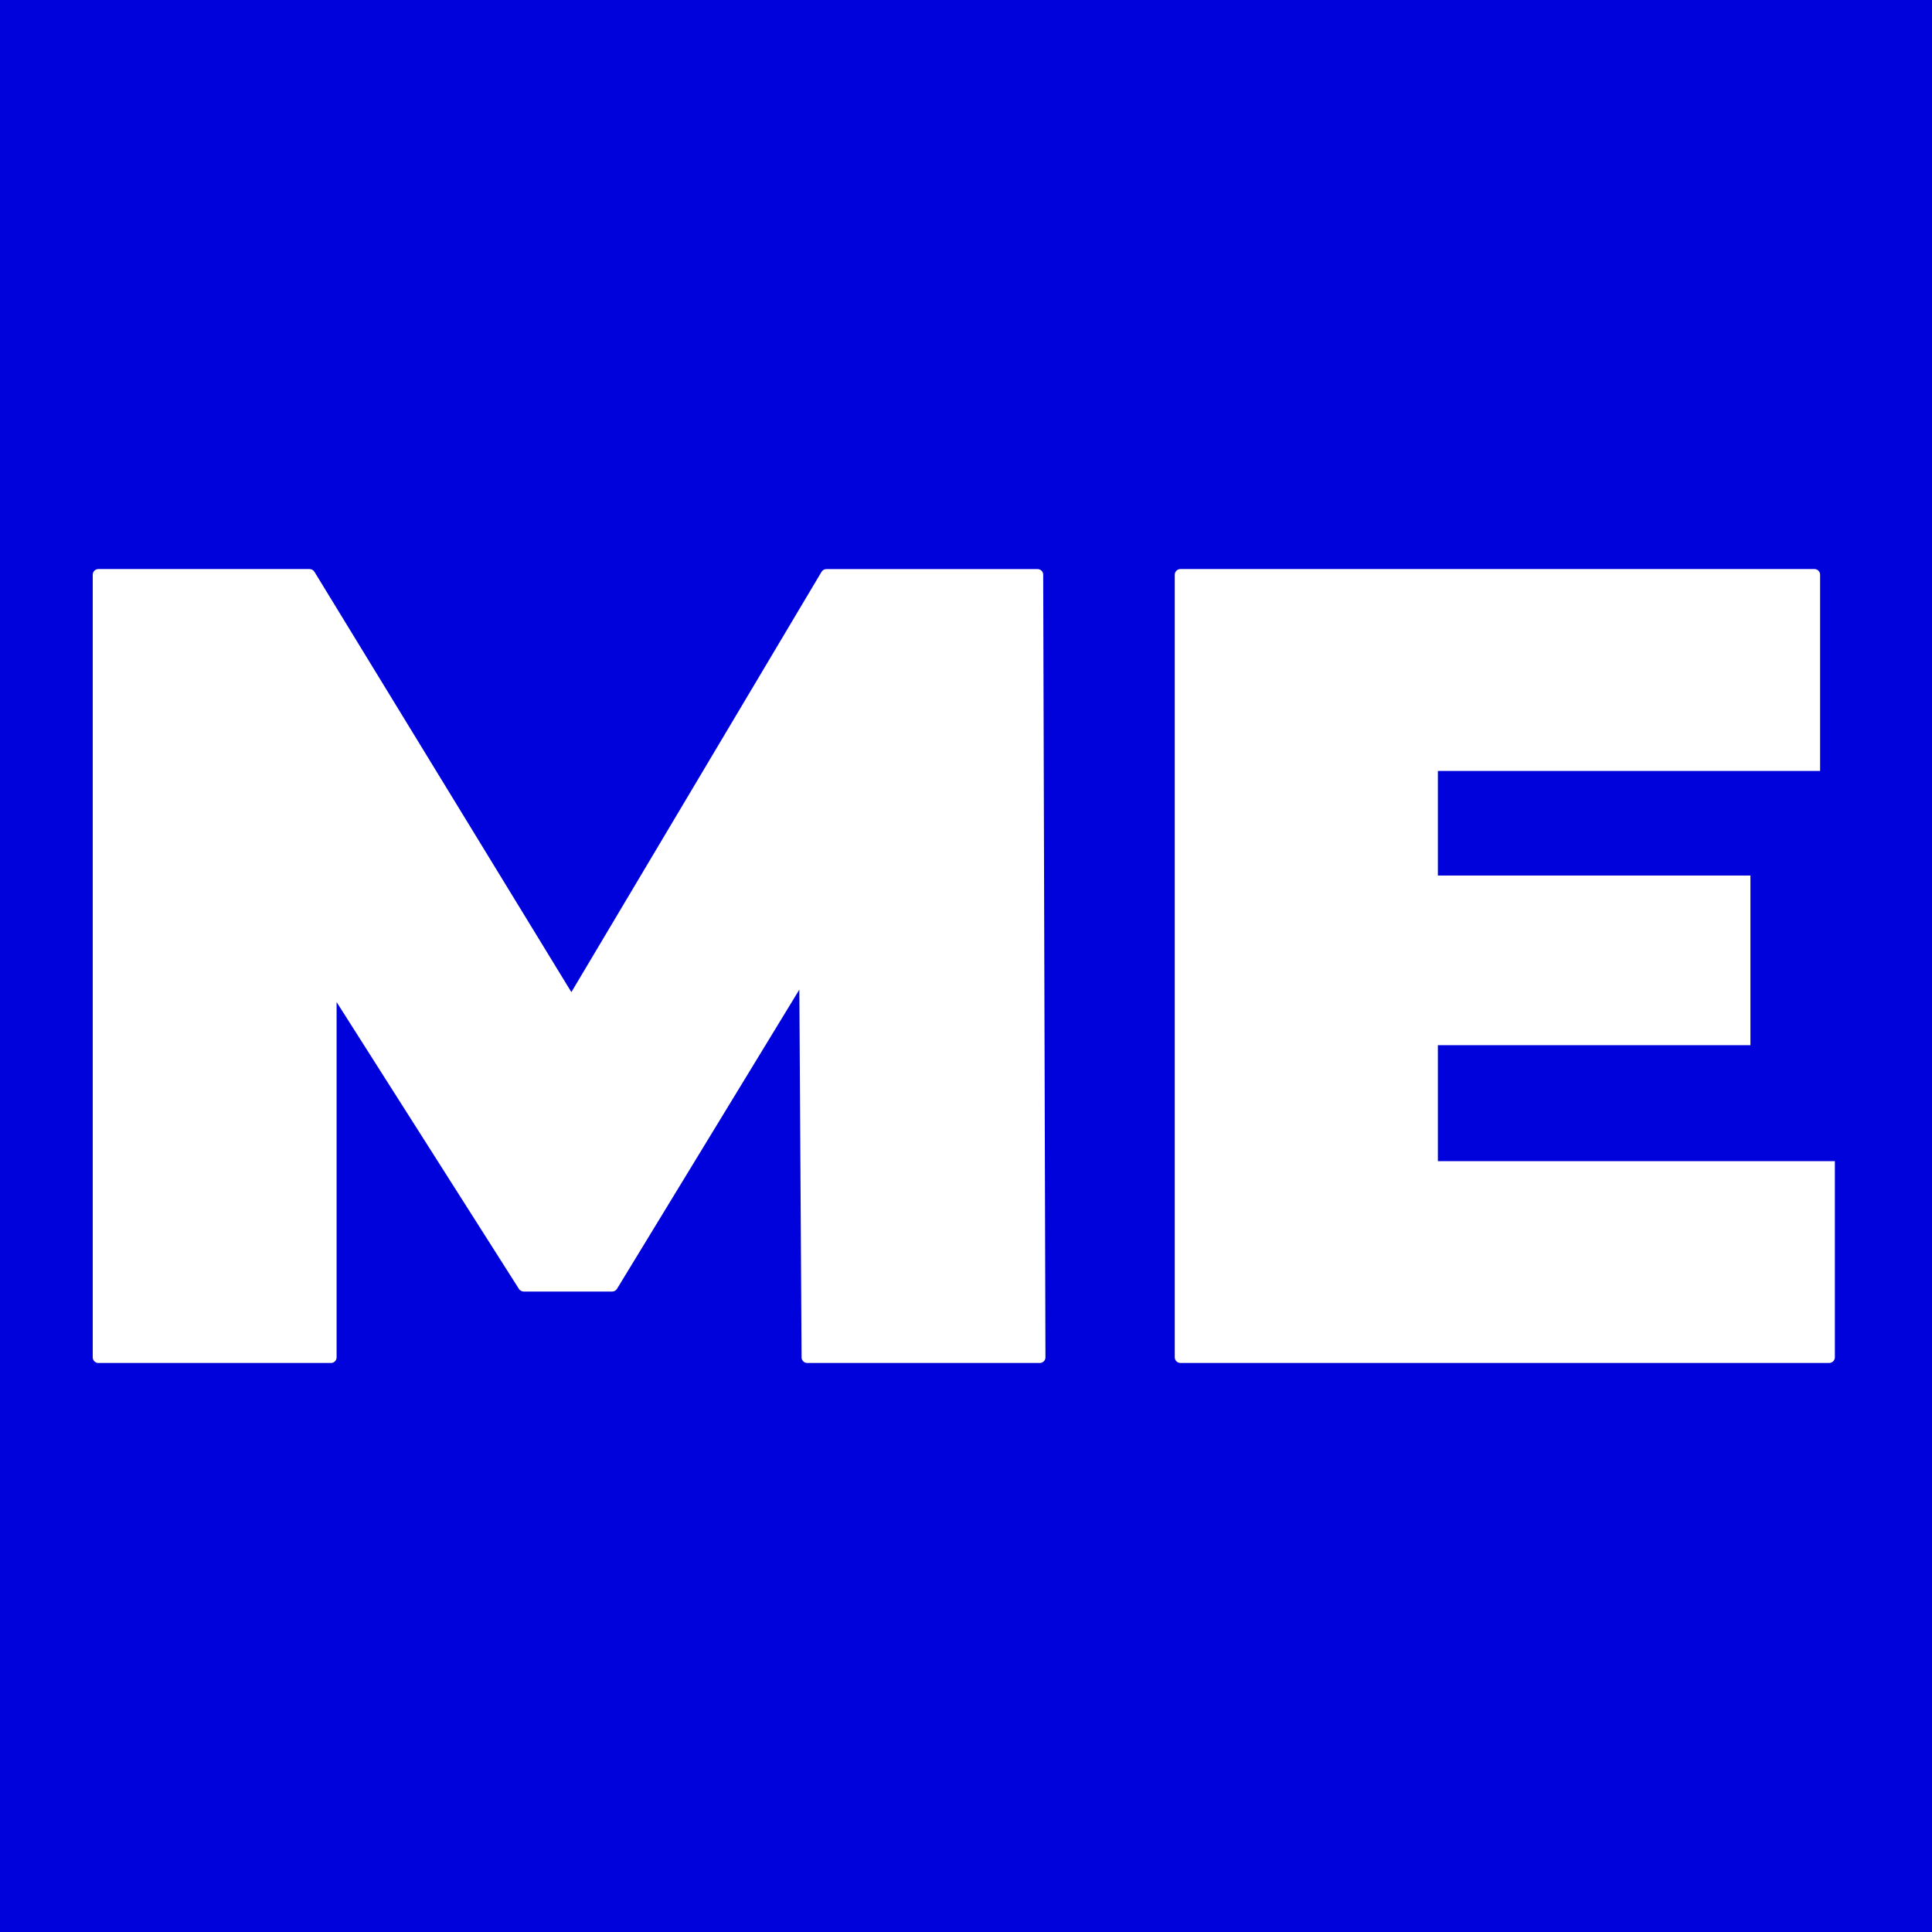
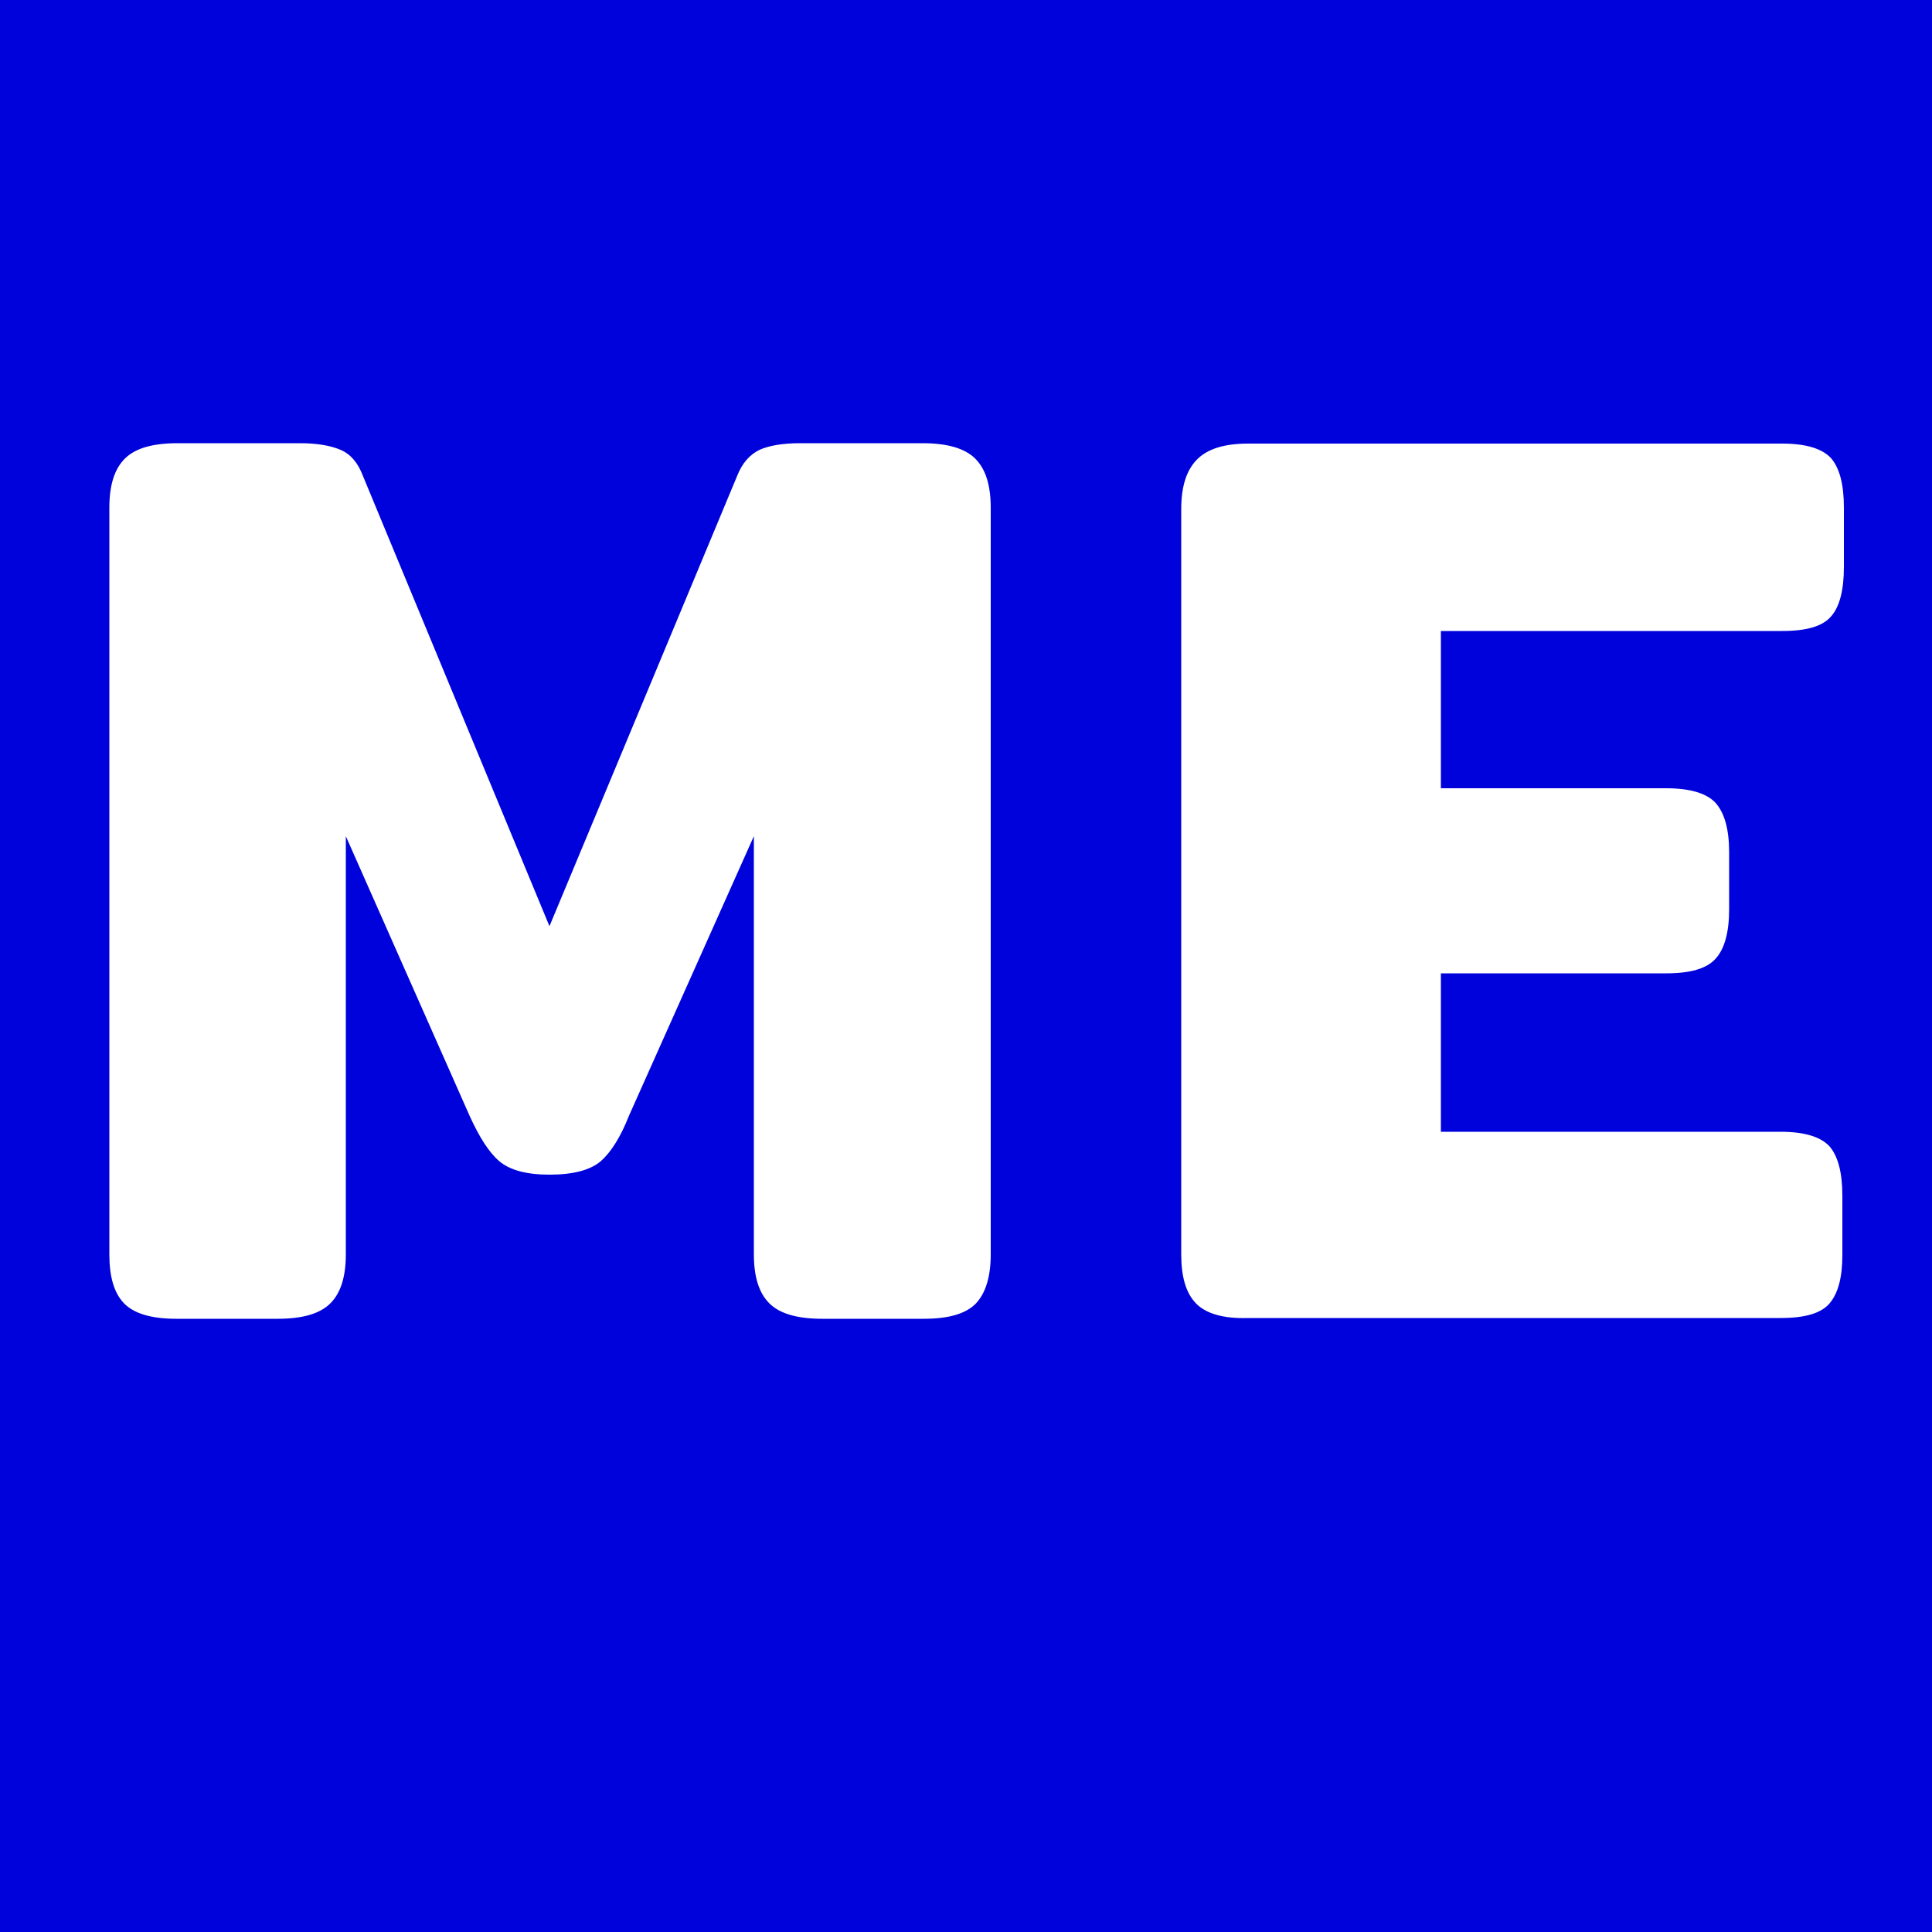
<svg xmlns="http://www.w3.org/2000/svg" version="1.1" id="Capa_1" x="0px" y="0px" viewBox="0 0 500 500" style="enable-background:new 0 0 500 500;" xml:space="preserve">
  <style type="text/css">
	.st0{fill:#0002DB;}
</style>
-   <path class="st0" d="M-4-1.5v503h508v-503H-4z M269.1,352.74h-60.19c-0.8,0-1.46-0.65-1.46-1.45l-0.58-95.18l-47.19,77.44  c-0.27,0.44-0.74,0.7-1.25,0.7h-22.9c-0.5,0-0.97-0.26-1.23-0.68l-47.19-74.24v91.95c0,0.81-0.65,1.46-1.46,1.46H25.46  c-0.81,0-1.46-0.65-1.46-1.46V148.73c0-0.81,0.65-1.46,1.46-1.46h54.66c0.51,0,0.98,0.27,1.25,0.7l66.5,108.79l64.74-108.77  c0.26-0.44,0.74-0.71,1.26-0.71h54.65c0.81,0,1.46,0.65,1.46,1.46l0.58,202.55C270.56,352.08,269.91,352.74,269.1,352.74z   M474.86,351.27c0,0.81-0.65,1.46-1.46,1.46H305.49c-0.81,0-1.46-0.65-1.46-1.46V148.73c0-0.81,0.65-1.46,1.46-1.46h164.09  c0.81,0,1.46,0.65,1.46,1.46v50.79h-98.92v27.07h80.89v43.9h-80.89v30.01h102.74V351.27z" />
+   <path class="st0" d="M-4-1.5v503h508v-503H-4z M32.1,337.3c-2.6-2.7-3.8-6.9-3.8-12.7V131.4c0-5.8,1.3-10,4-12.7  c2.7-2.7,7.2-4,13.7-4h31.6c4.4,0,7.9,0.6,10.5,1.7c2.6,1.1,4.5,3.3,5.8,6.7l48.3,116.6l48.6-116.6c1.3-3.3,3.3-5.5,5.8-6.7  c2.5-1.1,6-1.7,10.5-1.7h31.6c6.4,0,11,1.3,13.7,4c2.7,2.7,4,6.9,4,12.7v193.2c0,5.8-1.3,10-3.8,12.7c-2.6,2.7-7.1,4-13.5,4h-26.3  c-6.4,0-11-1.3-13.7-4c-2.7-2.7-4-6.9-4-12.7V216.4l-32.3,72.3c-2.2,5.6-4.7,9.5-7.3,11.8c-2.7,2.3-7.1,3.5-13.3,3.5  c-6,0-10.3-1.2-13-3.5c-2.7-2.3-5.2-6.3-7.7-11.8l-32-72.3v108.2c0,5.8-1.3,10-4,12.7c-2.7,2.7-7.2,4-13.7,4H45.6  C39.1,341.3,34.6,339.9,32.1,337.3z M309.5,337.3c-2.6-2.7-3.8-6.9-3.8-12.7V131.8c0-5.8,1.3-10,4-12.8c2.7-2.8,7.1-4.2,13.3-4.2  h138.2c6.2,0,10.4,1.3,12.7,3.8c2.2,2.6,3.3,6.8,3.3,12.8v15.3c0,6-1.1,10.3-3.3,12.8c-2.2,2.6-6.4,3.8-12.7,3.8h-88.3V204h58.3  c6.2,0,10.5,1.3,12.8,3.8c2.3,2.6,3.5,6.8,3.5,12.8v14.7c0,6-1.2,10.3-3.5,12.8c-2.3,2.6-6.6,3.8-12.8,3.8h-58.3v41h87.9  c6.2,0,10.4,1.3,12.7,3.8c2.2,2.6,3.3,6.8,3.3,12.8v15.3c0,5.8-1.1,9.9-3.3,12.5c-2.2,2.6-6.4,3.8-12.7,3.8H322.9  C316.5,341.3,312,339.9,309.5,337.3z" />
  <g>
-     <path class="st0" d="M923.91-74.7l-0.58-95.18l-47.19,77.44c-0.27,0.44-0.74,0.7-1.25,0.7h-22.9c-0.5,0-0.97-0.26-1.23-0.68   l-47.19-74.24v91.95c0,0.81-0.65,1.46-1.46,1.46h-60.18c-0.81,0-1.46-0.65-1.46-1.46v-202.55c0-0.81,0.65-1.46,1.46-1.46h54.66   c0.51,0,0.98,0.27,1.25,0.7l66.5,108.79L929.07-278c0.26-0.44,0.74-0.71,1.26-0.71h54.65c0.81,0,1.46,0.65,1.46,1.46l0.58,202.55   c0,0.81-0.65,1.47-1.46,1.47h-60.19C924.57-73.24,923.92-73.89,923.91-74.7z" />
-     <path class="st0" d="M1191.32-125.49v50.79c0,0.81-0.65,1.46-1.46,1.46h-167.91c-0.81,0-1.46-0.65-1.46-1.46v-202.55   c0-0.81,0.65-1.46,1.46-1.46h164.09c0.81,0,1.46,0.65,1.46,1.46v50.79h-98.92v27.07h80.89v43.9h-80.89v30H1191.32z" />
+     <path class="st0" d="M923.9-74.7l-0.6-95.2l-47.2,77.4c-0.3,0.4-0.7,0.7-1.2,0.7H852c-0.5,0-1-0.3-1.2-0.7l-47.2-74.2v91.9   c0,0.8-0.7,1.5-1.5,1.5h-60.2c-0.8,0-1.5-0.7-1.5-1.5v-202.6c0-0.8,0.7-1.5,1.5-1.5h54.7c0.5,0,1,0.3,1.2,0.7l66.5,108.8L929.1-278   c0.3-0.4,0.7-0.7,1.3-0.7H985c0.8,0,1.5,0.6,1.5,1.5L987-74.7c0,0.8-0.7,1.5-1.5,1.5h-60.2C924.6-73.2,923.9-73.9,923.9-74.7z" />
+     <path class="st0" d="M1191.3-125.5v50.8c0,0.8-0.7,1.5-1.5,1.5h-167.9c-0.8,0-1.5-0.7-1.5-1.5v-202.6c0-0.8,0.7-1.5,1.5-1.5H1186   c0.8,0,1.5,0.6,1.5,1.5v50.8h-98.9v27.1h80.9v43.9h-80.9v30C1088.6-125.5,1191.3-125.5,1191.3-125.5z" />
  </g>
</svg>
